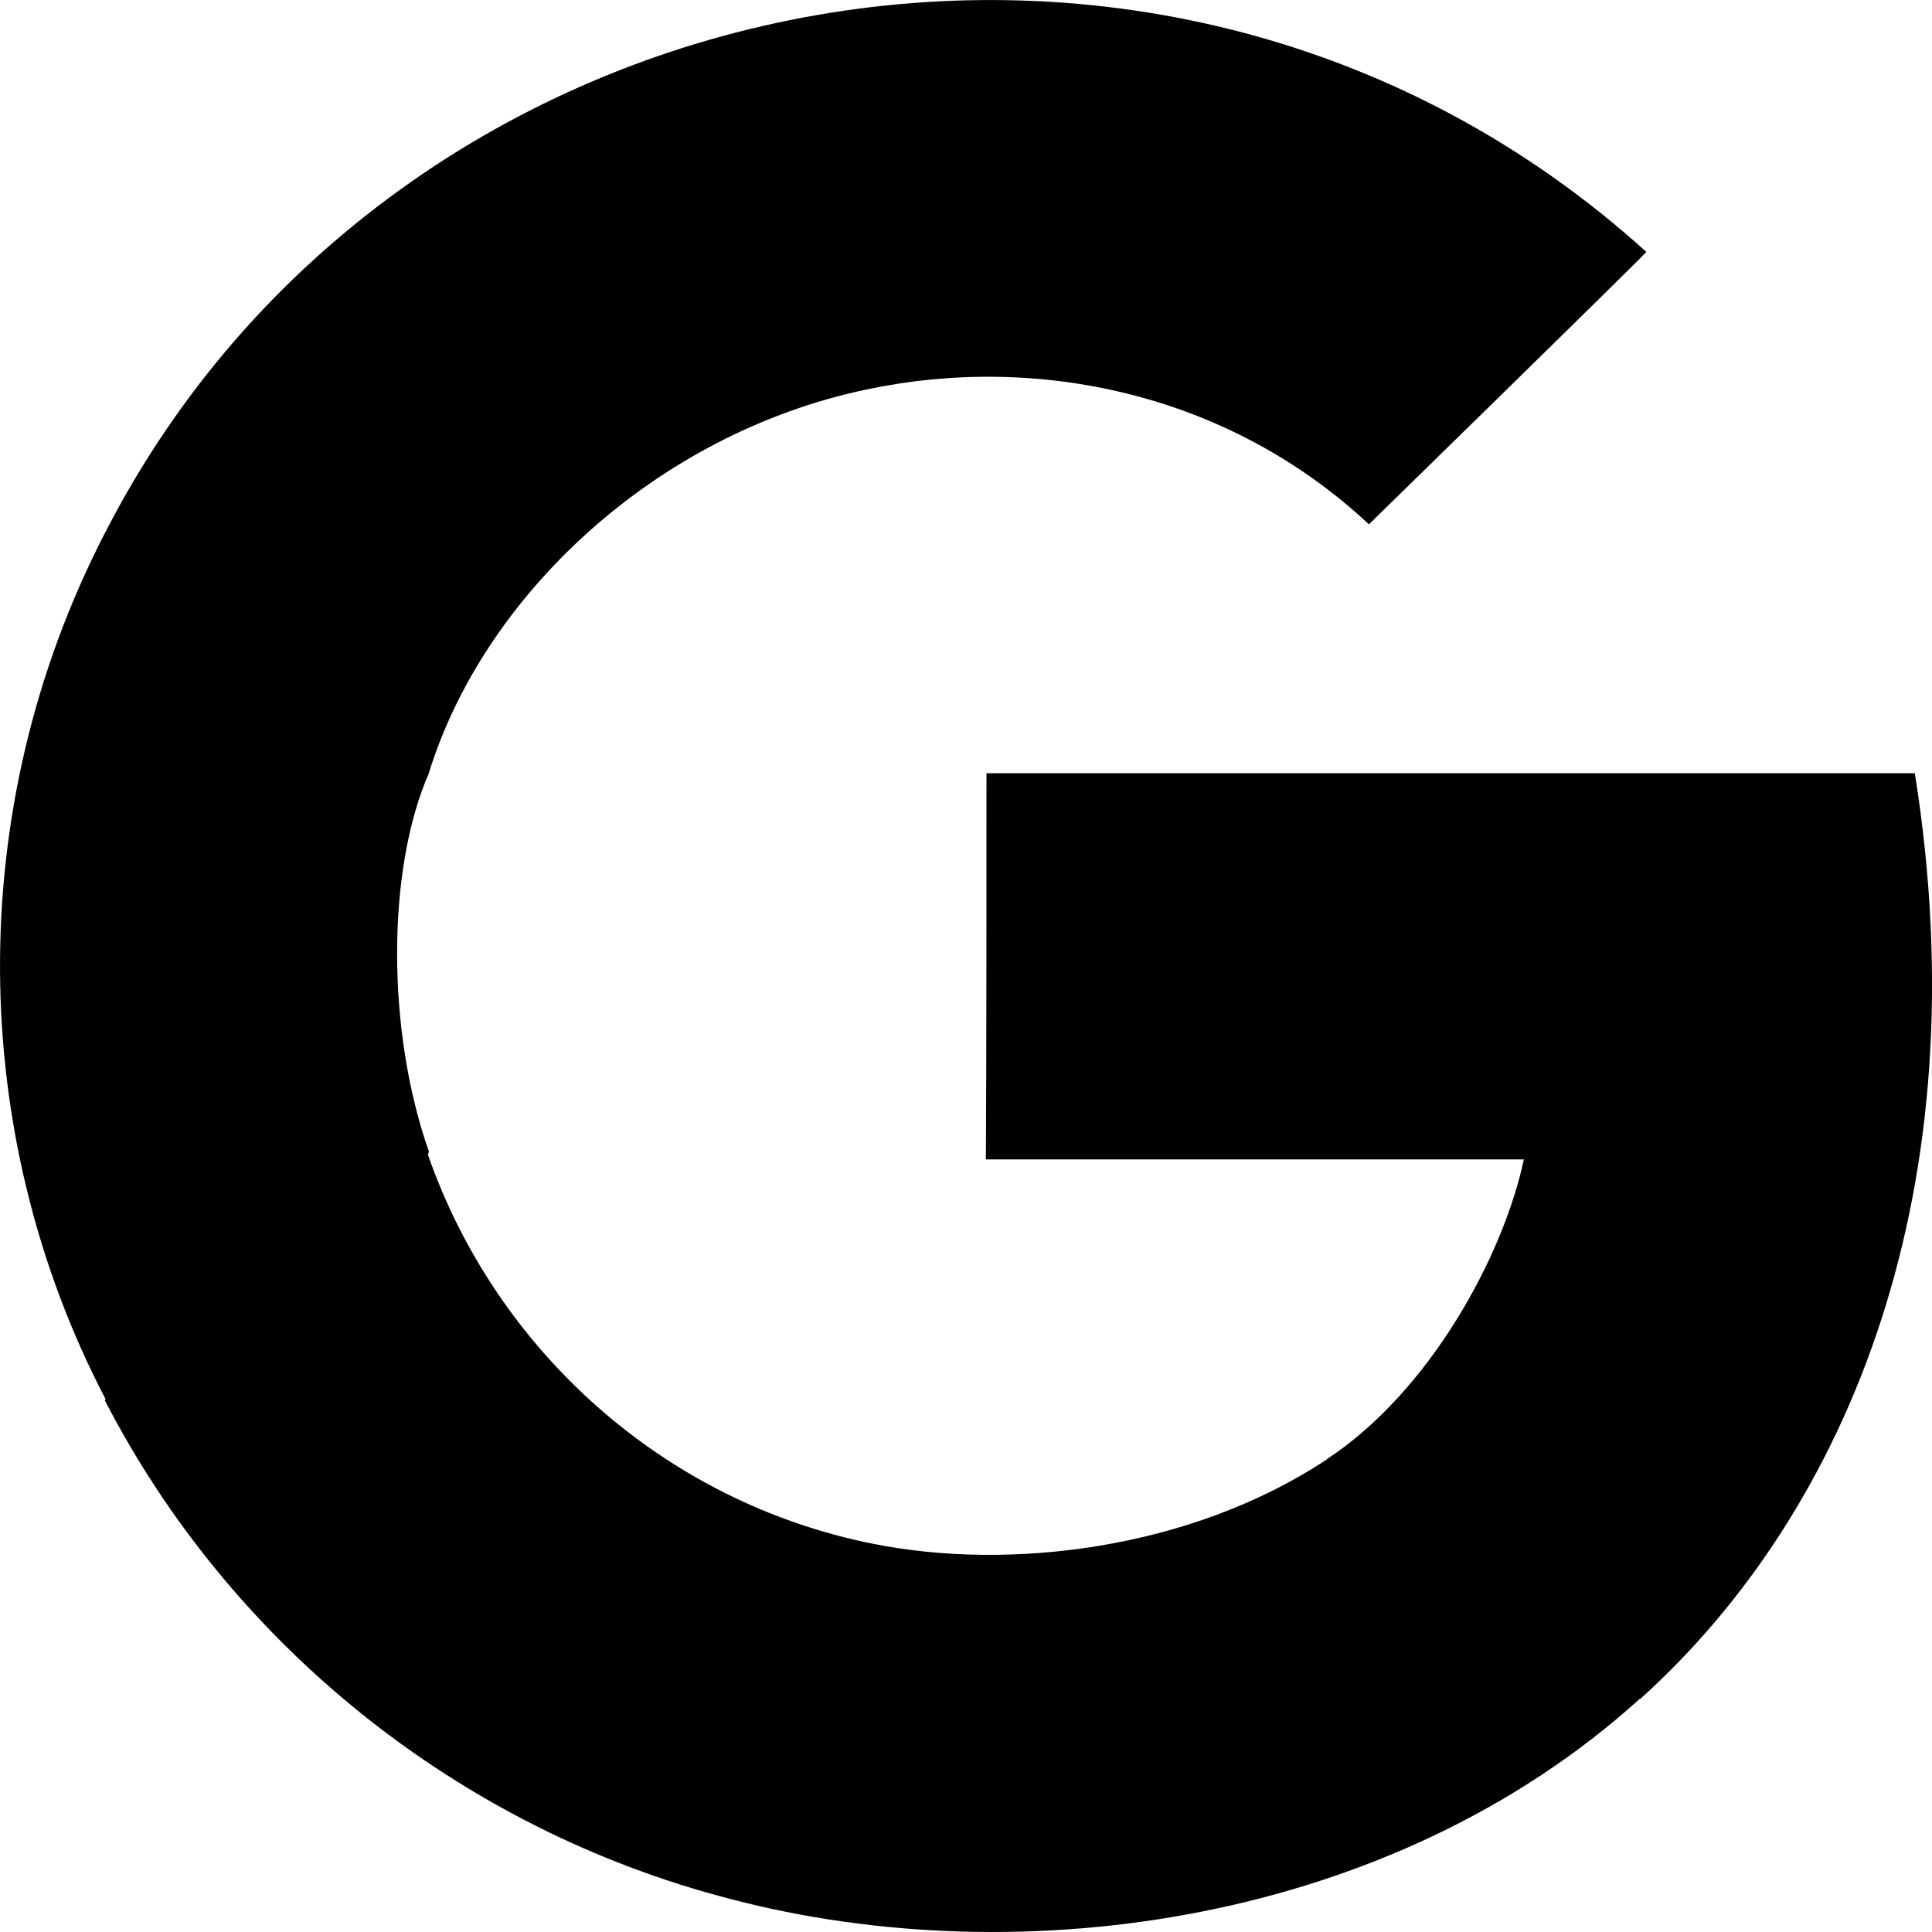
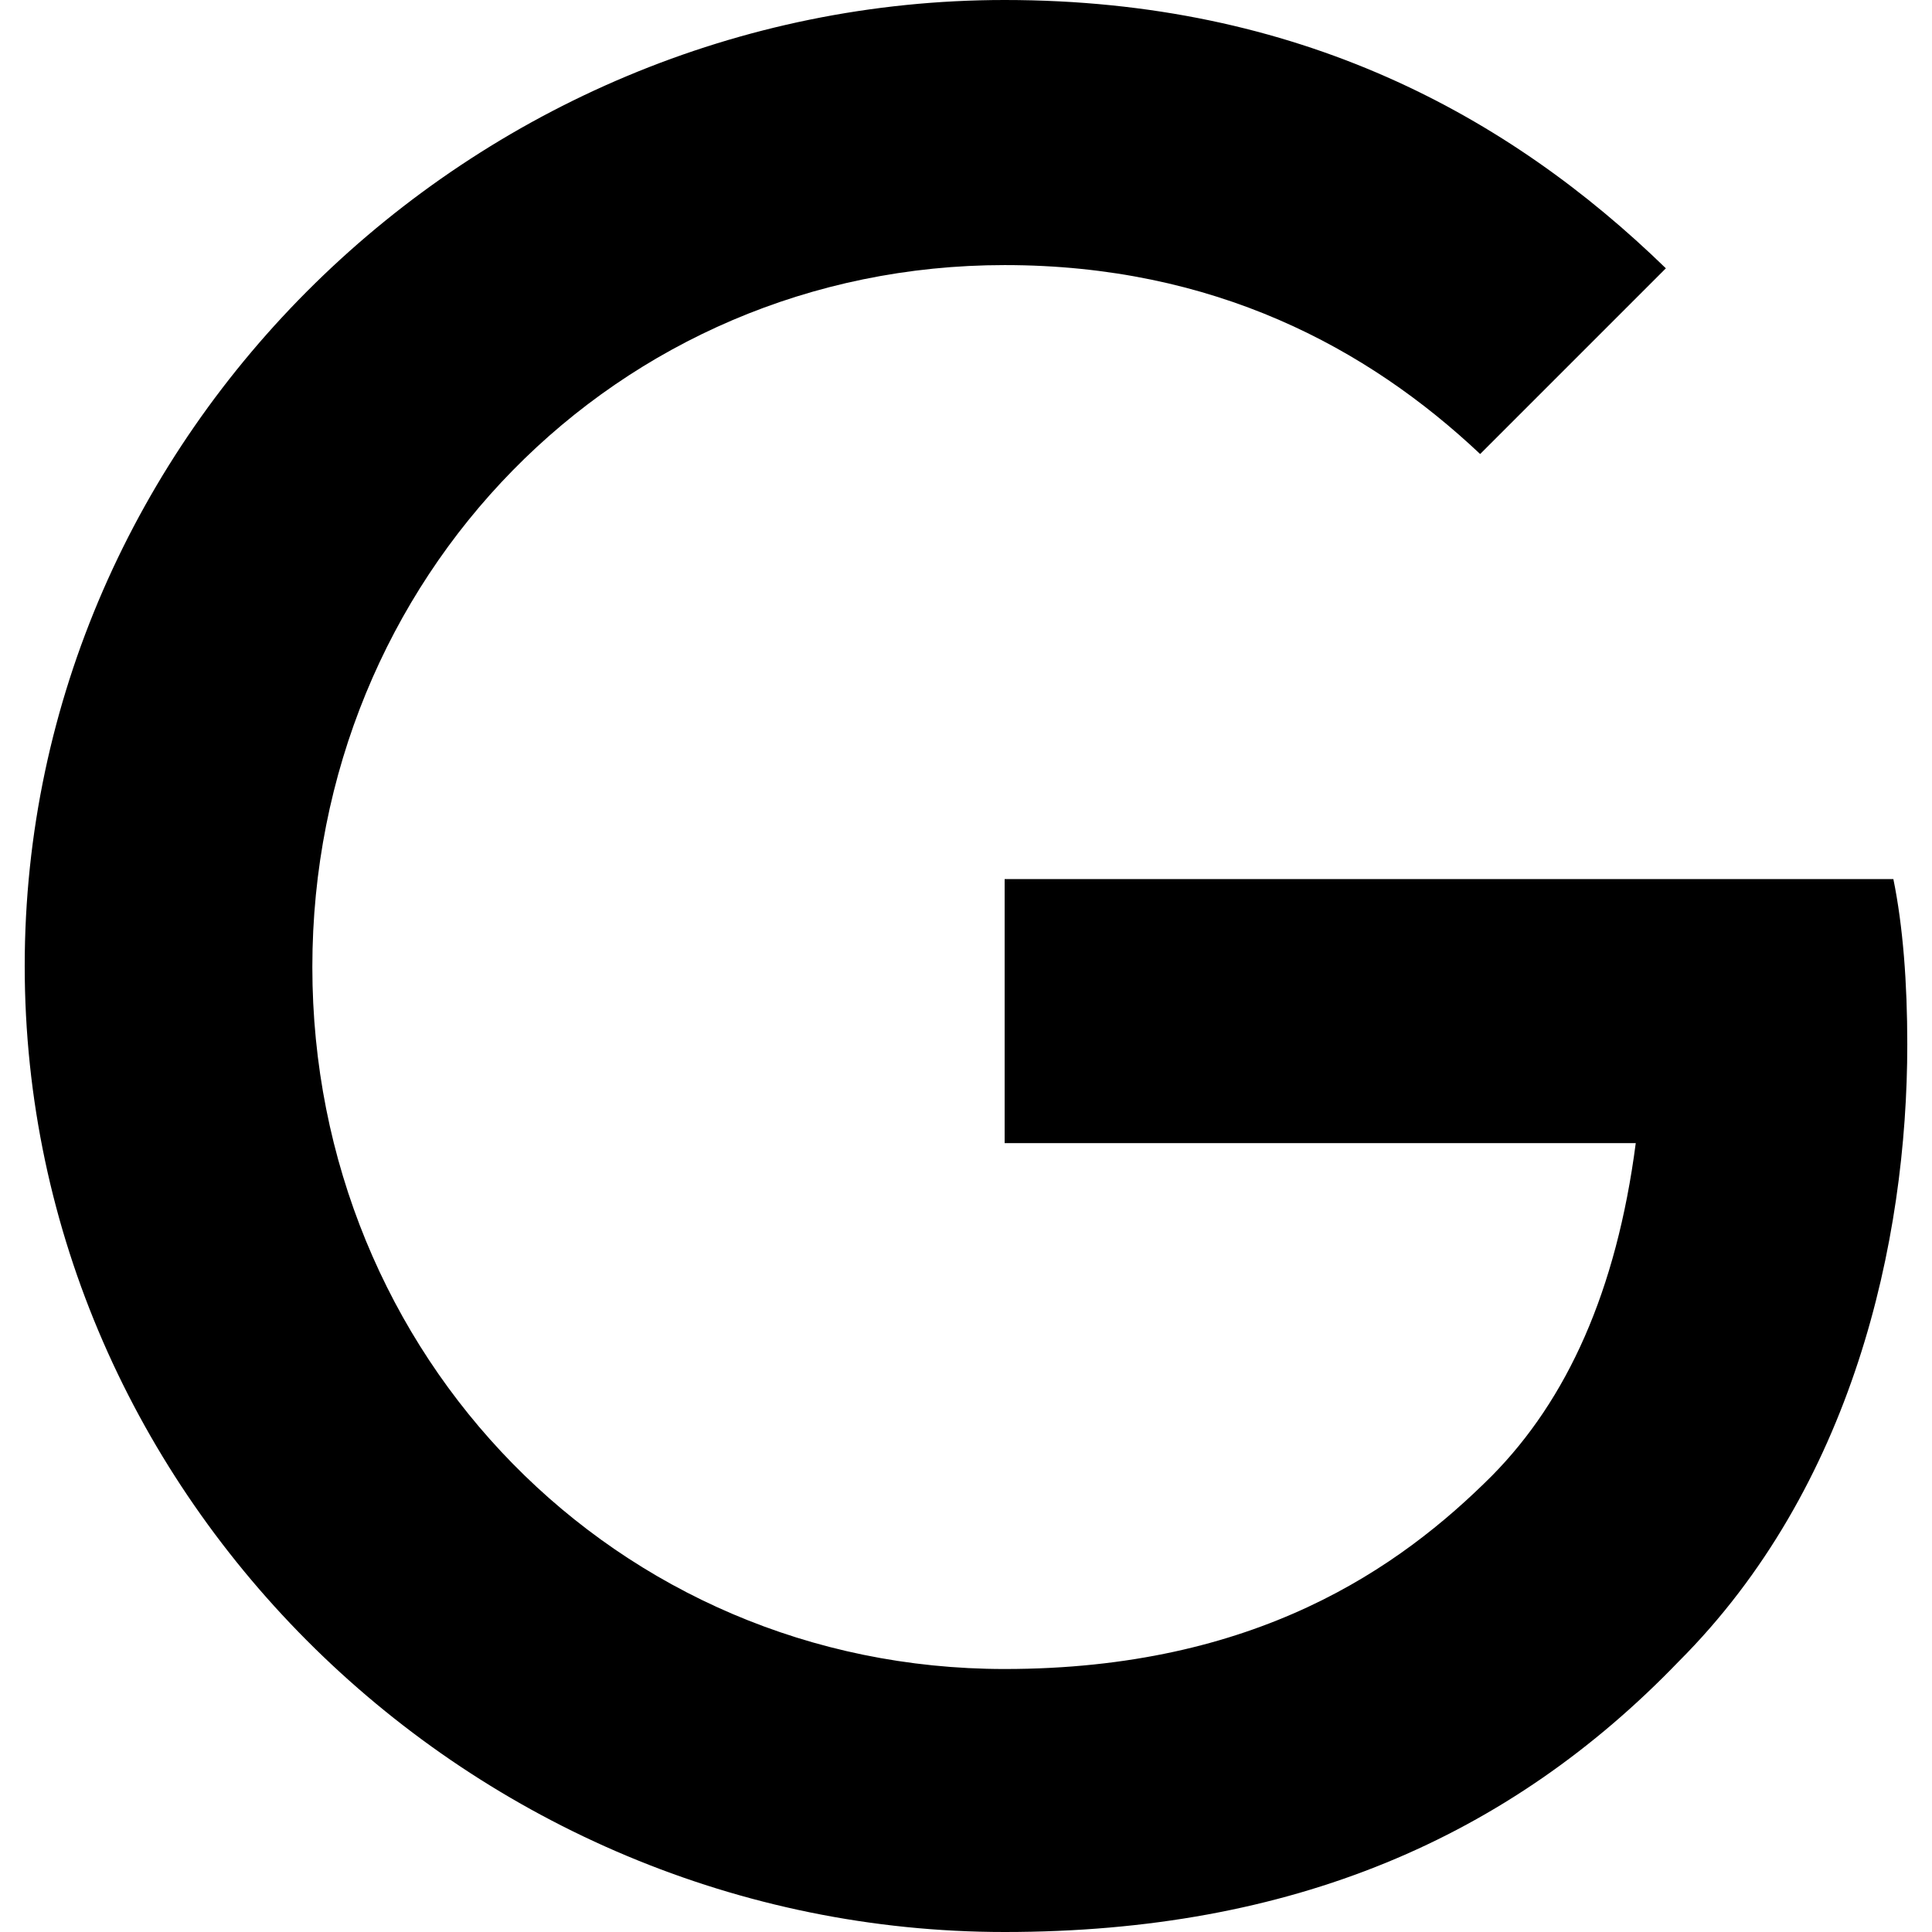
- <svg xmlns="http://www.w3.org/2000/svg" height="800" viewBox="0 0 20 20" width="800">
-   <path d="m263.822 7247.004h-9.61c0 .999 0 2.998-.006 3.998h5.569c-.213.999-.97 2.399-2.039 3.103-.001-.001-.002.006-.004.005-1.421.938-3.297 1.151-4.69.872-2.183-.434-3.911-2.017-4.612-4.028.004-.003.007-.031.01-.033-.439-1.247-.439-2.917 0-3.917h-.001c.566-1.837 2.345-3.513 4.531-3.972 1.758-.373 3.742.031 5.201 1.396.194-.19 2.685-2.623 2.872-2.82-4.985-4.514-12.966-2.926-15.953 2.903h-.001s.001 0-.005.011c-1.477 2.863-1.416 6.237.01 8.964-.004.003-.007.005-.01.008 1.293 2.509 3.645 4.433 6.48 5.165 3.011.79 6.843.25 9.41-2.072.001.001.002.002.003.003 2.175-1.959 3.529-5.296 2.845-9.587" fill-rule="evenodd" transform="translate(-244 -7239)" />
+ <svg xmlns="http://www.w3.org/2000/svg" viewBox="0 0 24 24">
+   <path d="M12.48 10.92v3.28h7.84c-.24 1.84-.853 3.187-1.787 4.133-1.147 1.147-2.933 2.4-6.053 2.4-4.827 0-8.6-3.893-8.6-8.72s3.773-8.72 8.6-8.72c2.6 0 4.507 1.027 5.907 2.347l2.307-2.307C18.747 1.44 16.133 0 12.48 0 5.867 0 .307 5.387.307 12s5.56 12 12.173 12c3.573 0 6.267-1.173 8.373-3.36 2.16-2.16 2.84-5.213 2.84-7.667 0-.76-.053-1.467-.173-2.053H12.48z" />
</svg>
